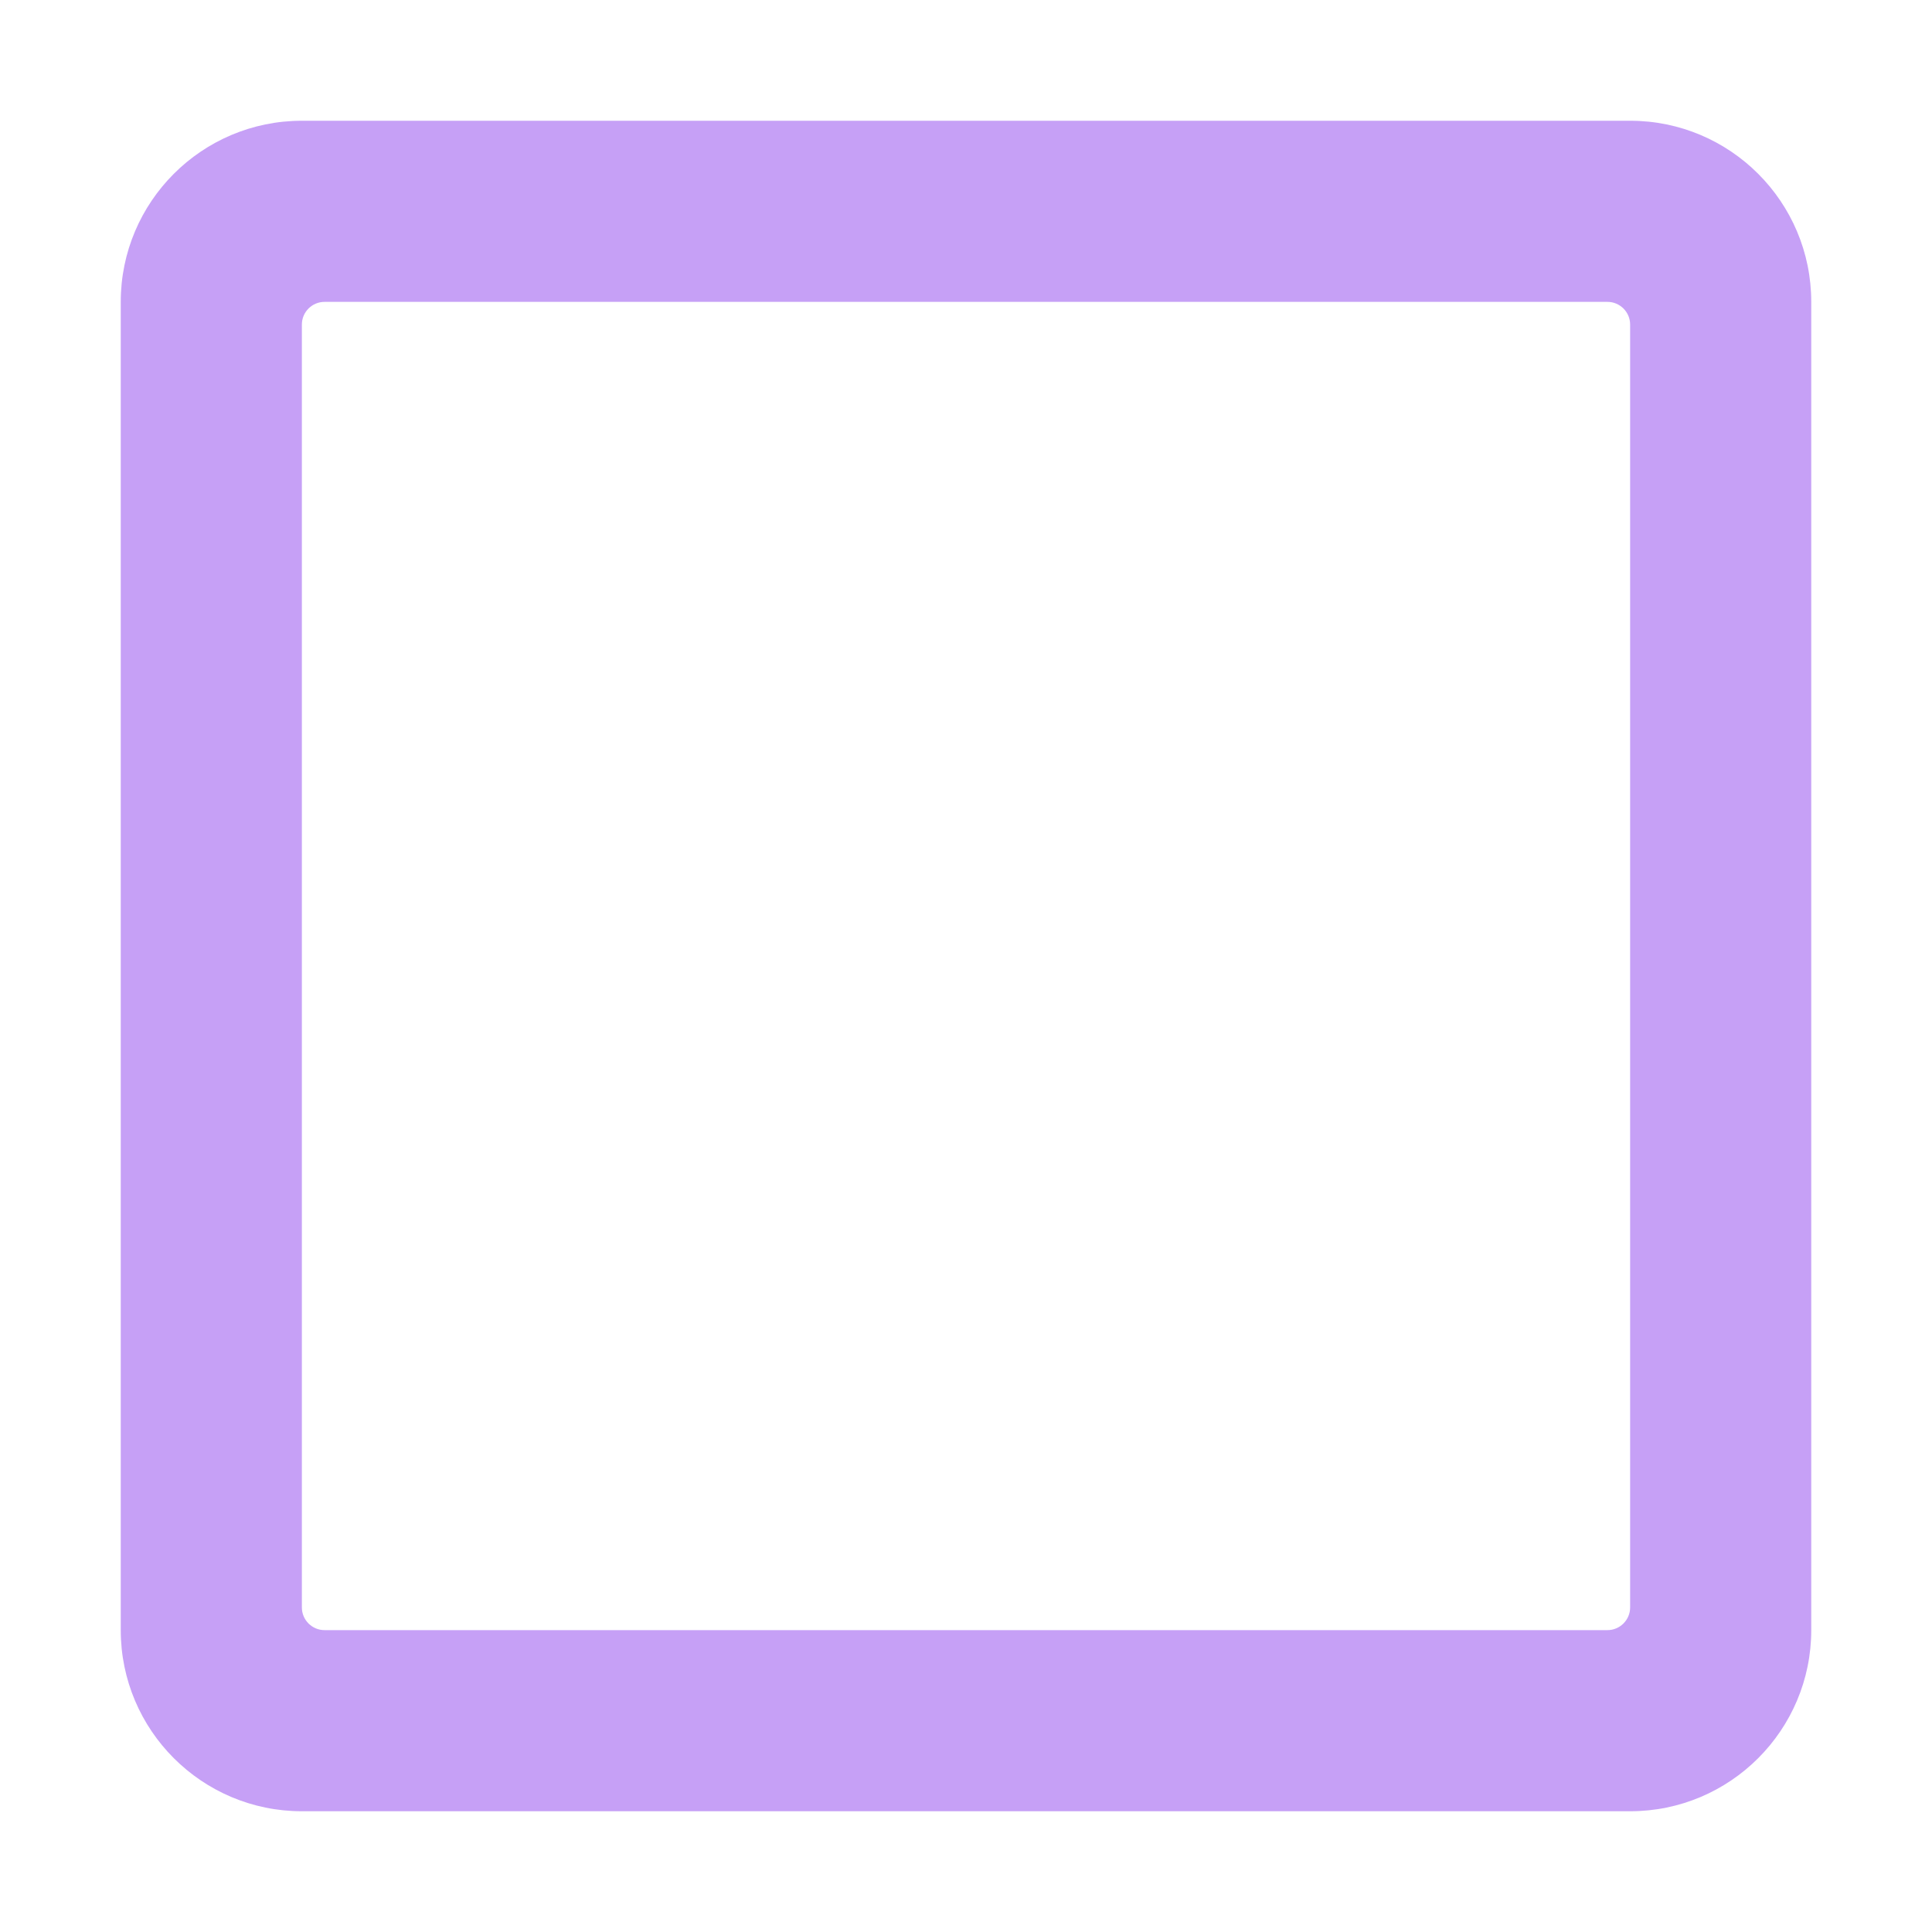
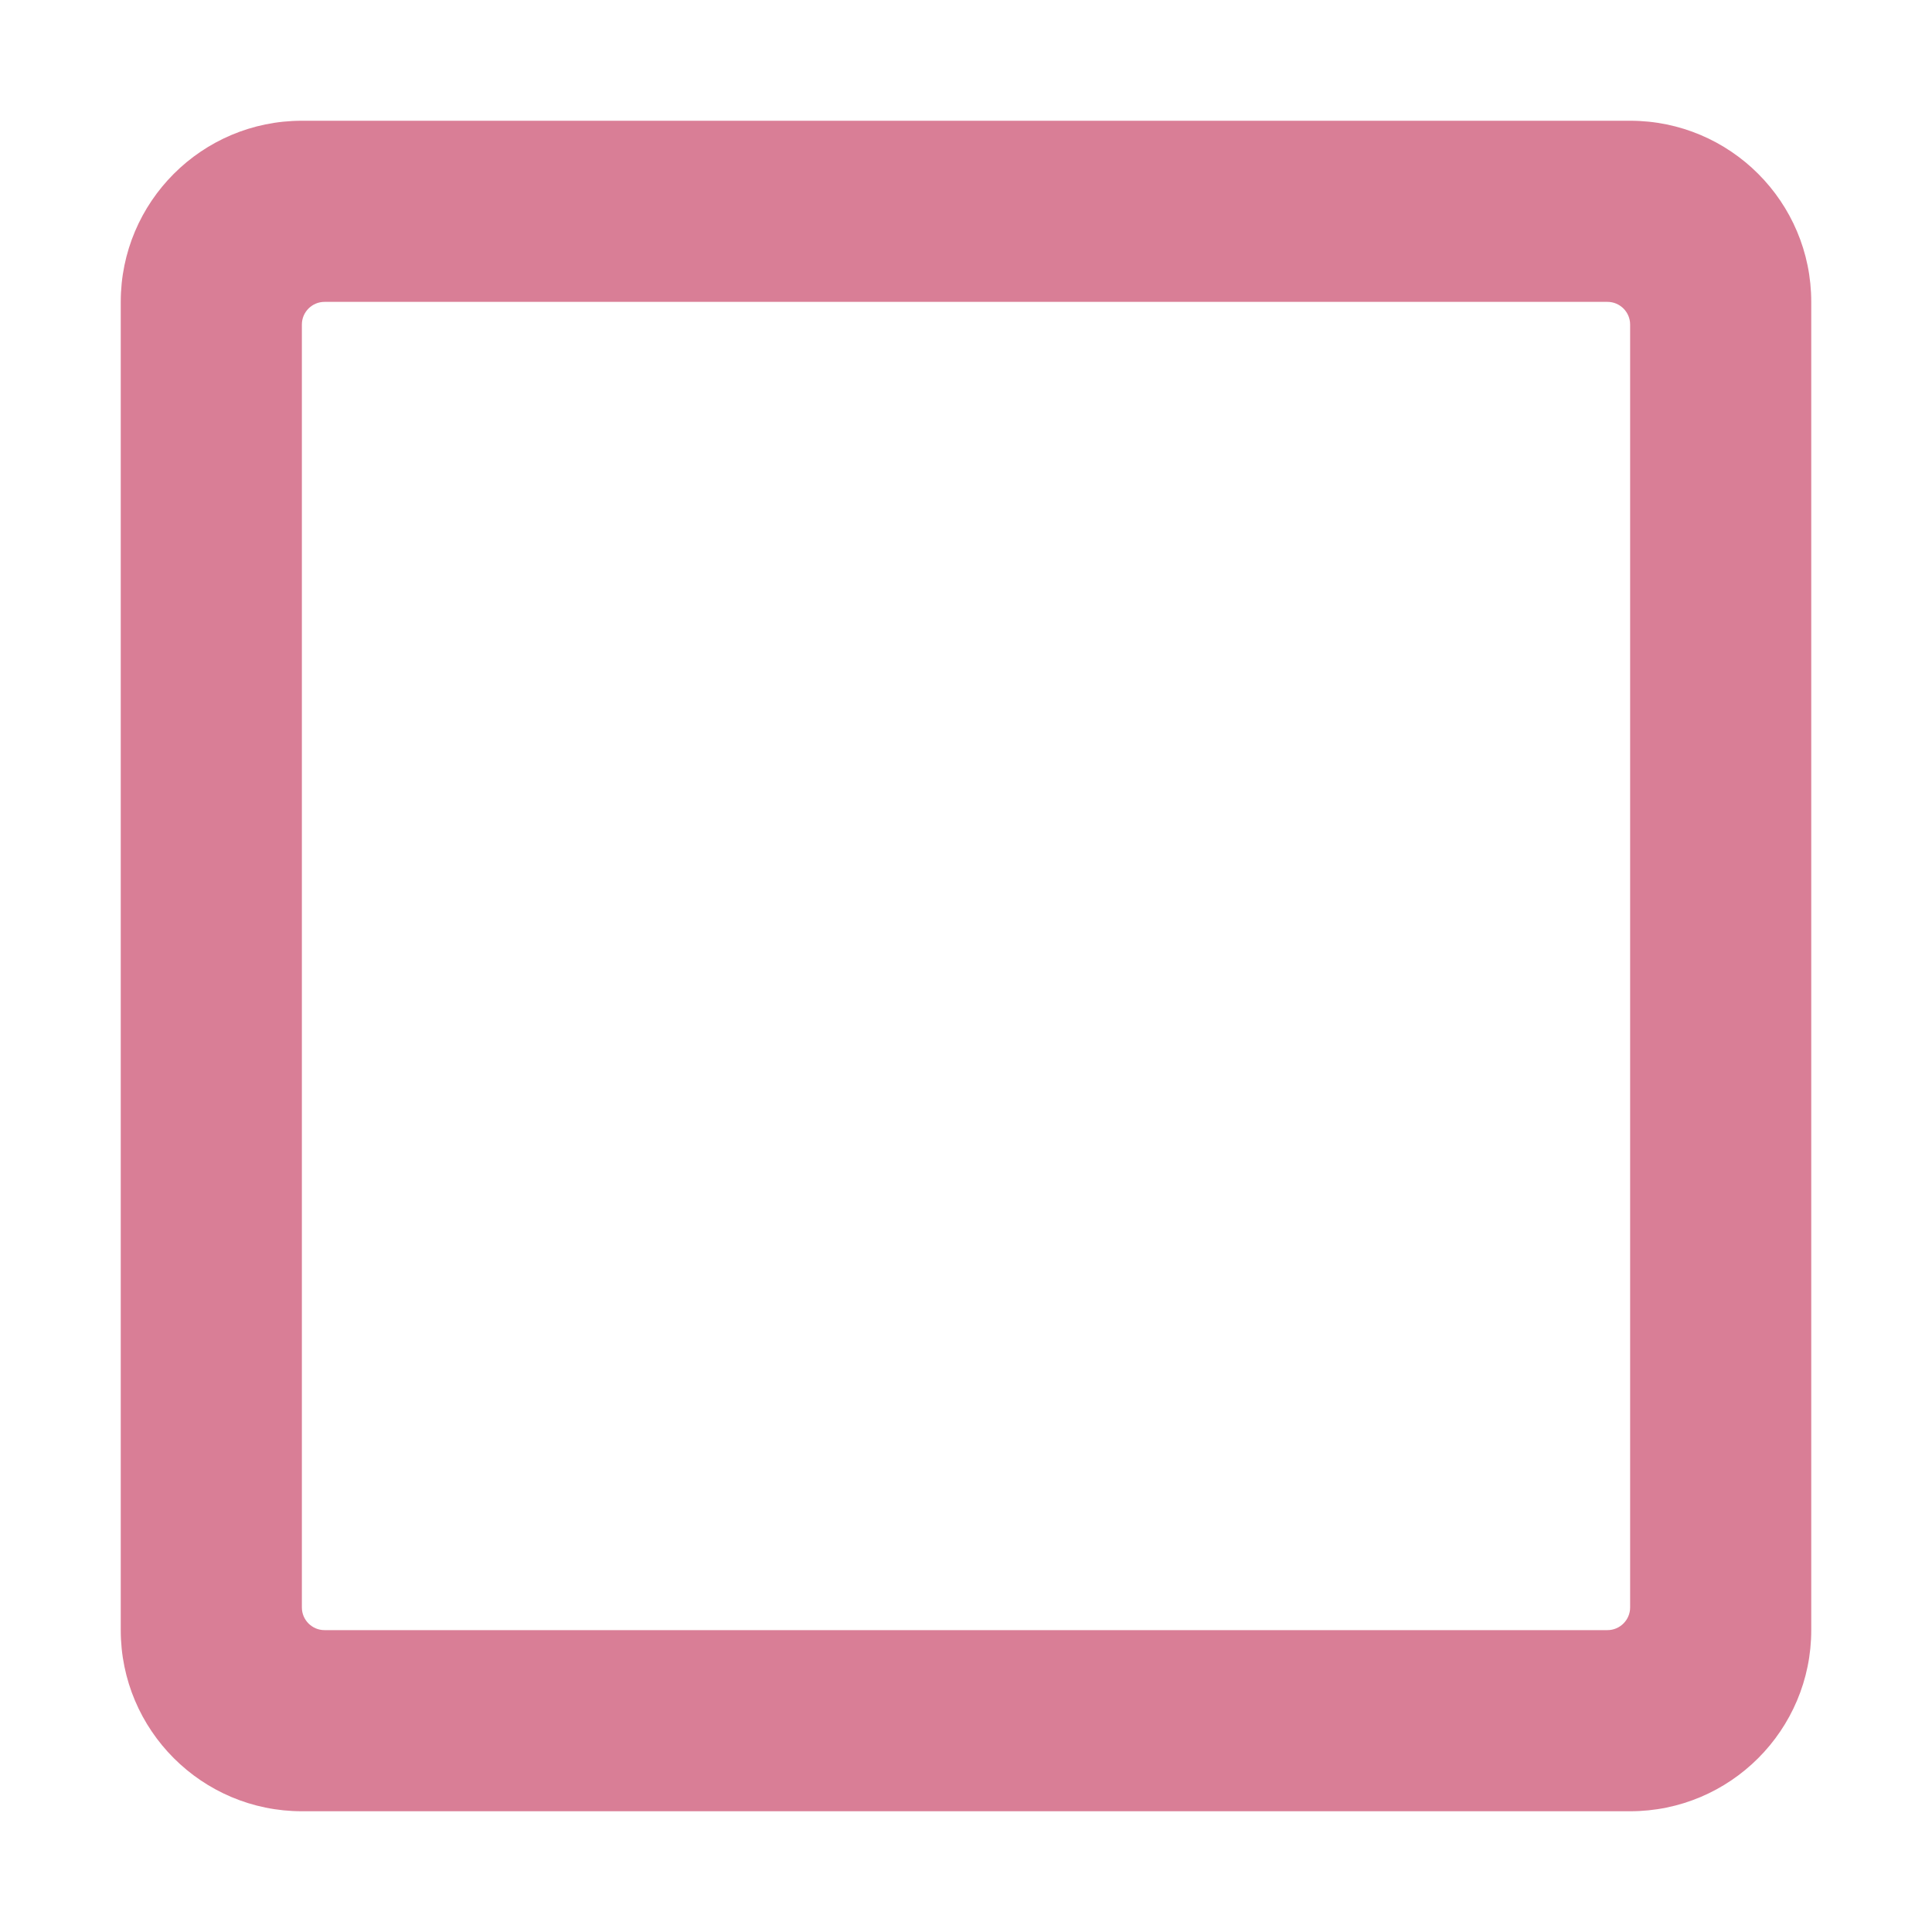
- <svg xmlns="http://www.w3.org/2000/svg" width="512px" height="512px" fill="#c6a0f6" viewBox="-32 0 512 512">
+ <svg xmlns="http://www.w3.org/2000/svg" width="512px" height="512px" fill="#D97E96" viewBox="-32 0 512 512">
  <path d="M400 32H48C21.5 32 0 53.5 0 80v352c0 26.5 21.5 48 48 48h352c26.5 0 48-21.5 48-48V80c0-26.5-21.5-48-48-48zm-6 400H54c-3.3 0-6-2.7-6-6V86c0-3.3 2.7-6 6-6h340c3.3 0 6 2.7 6 6v340c0 3.3-2.7 6-6 6z" />
</svg>
